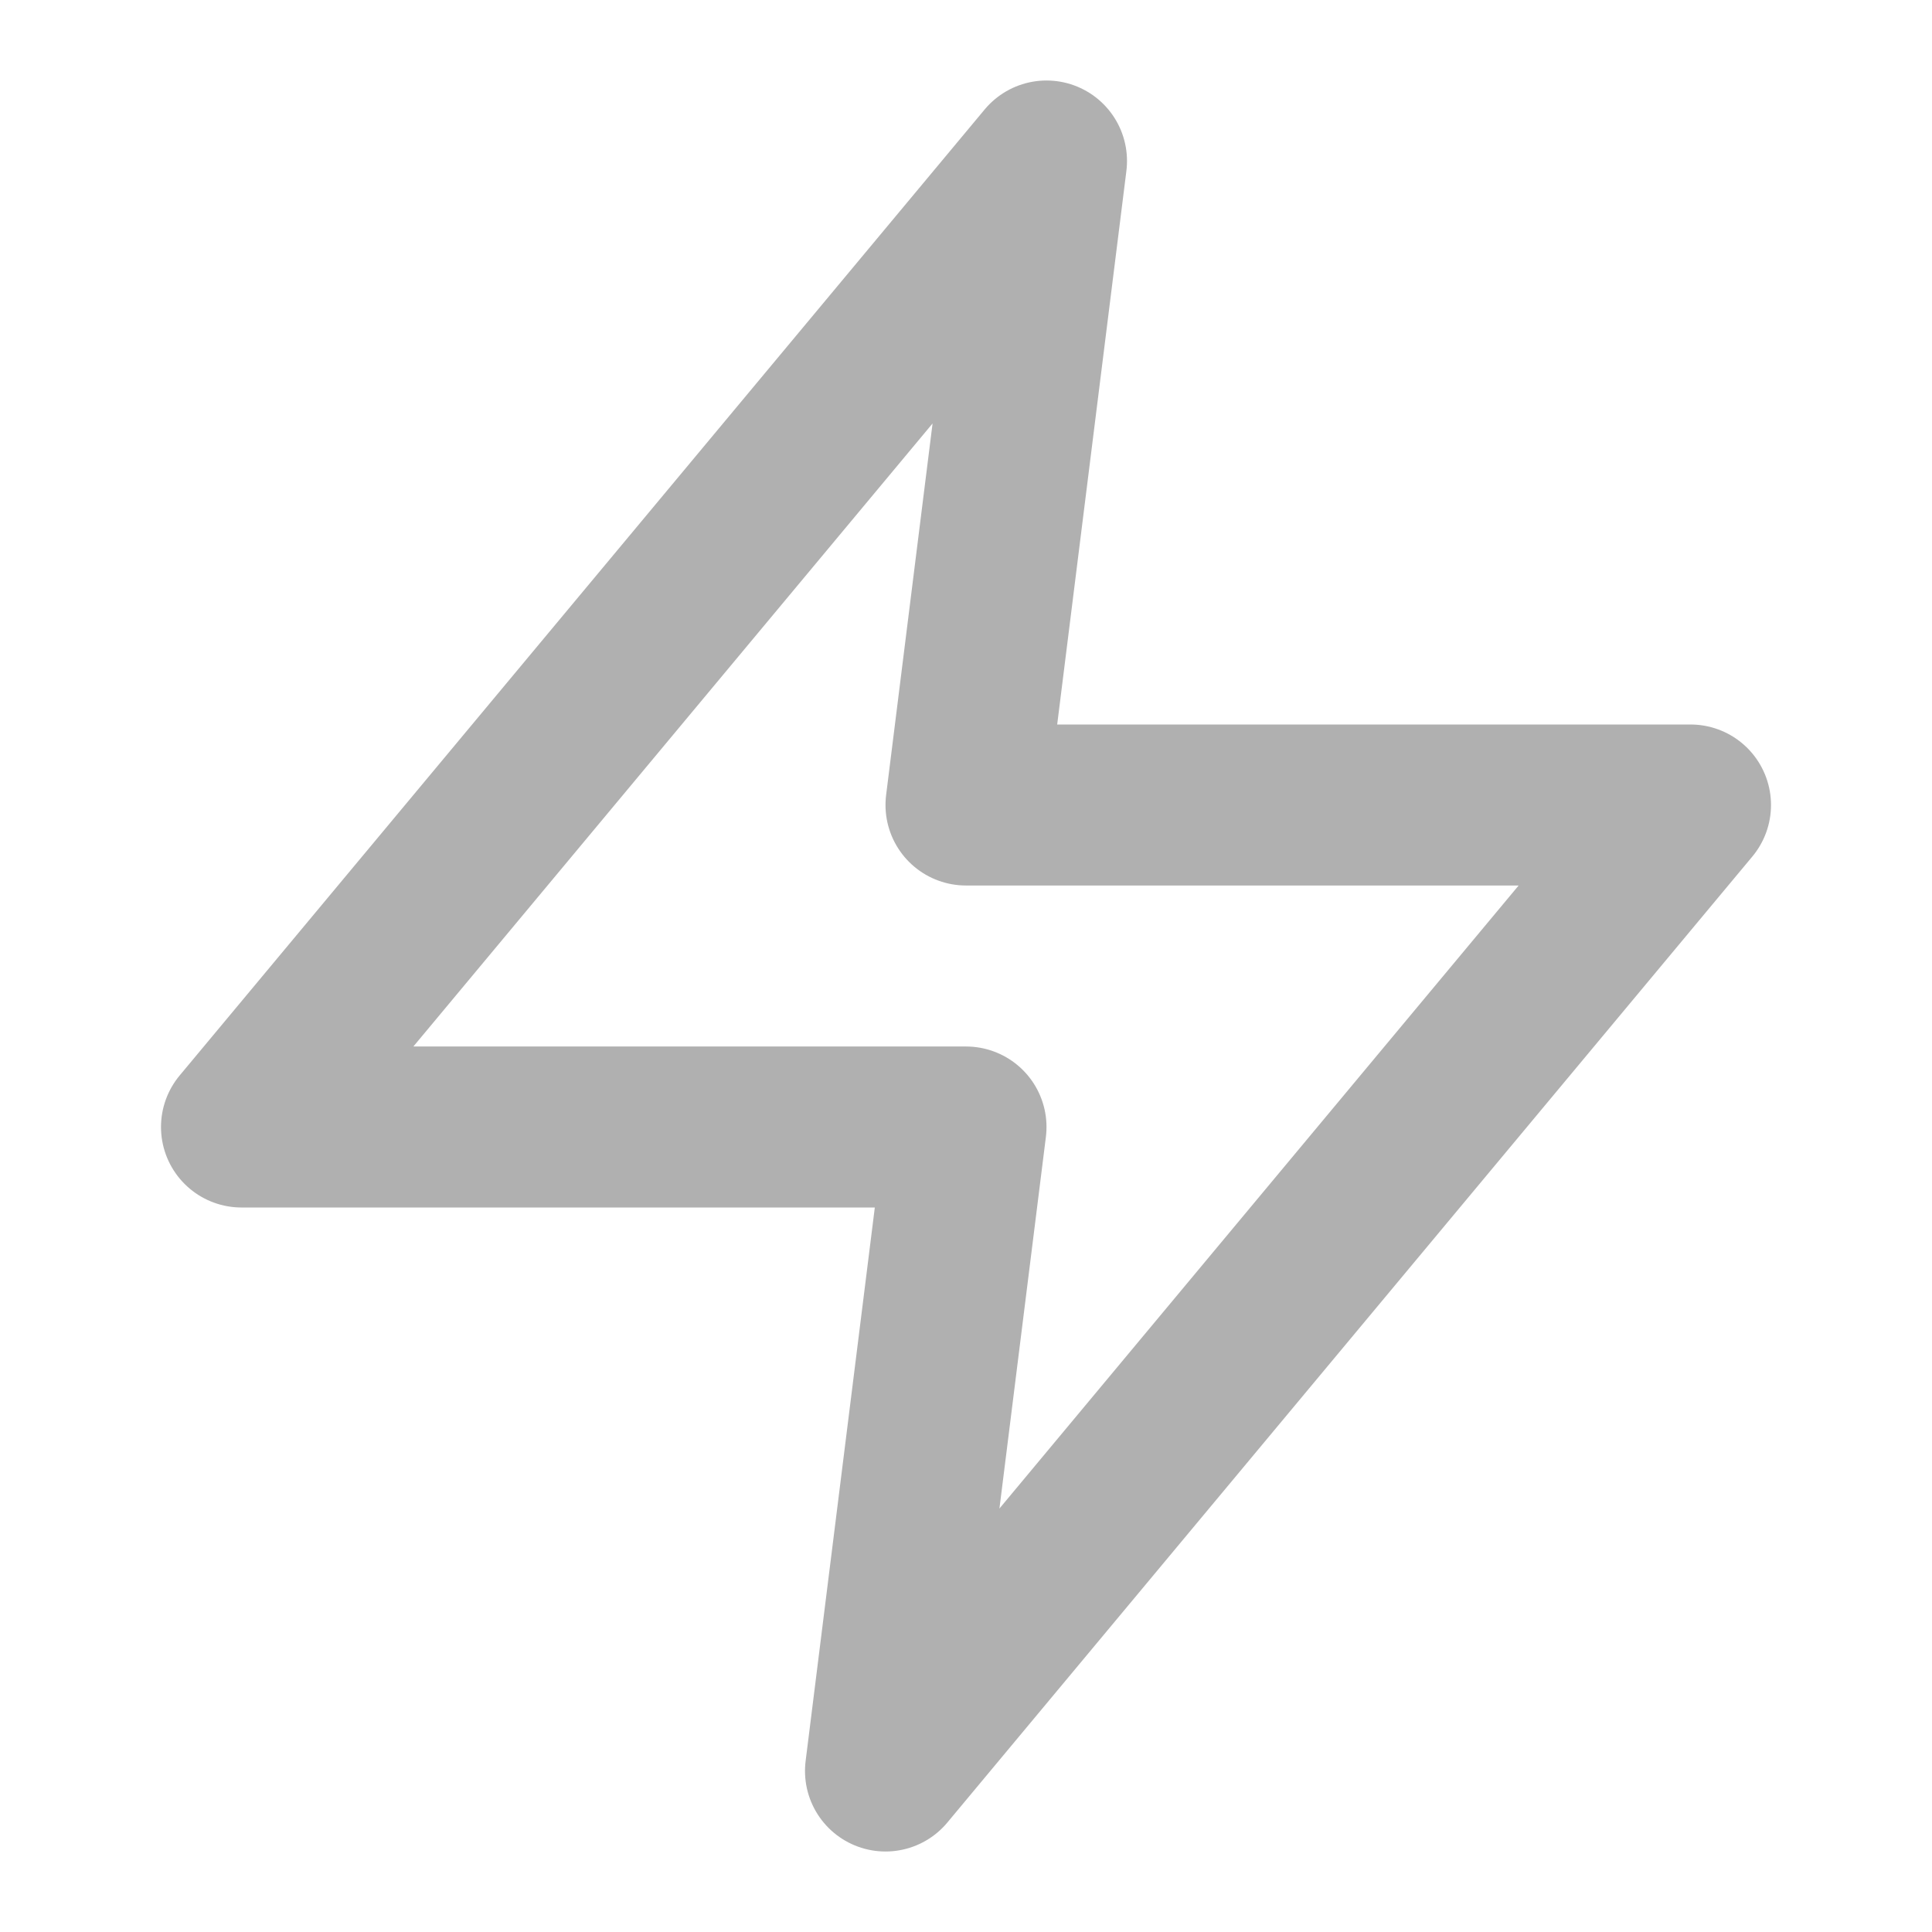
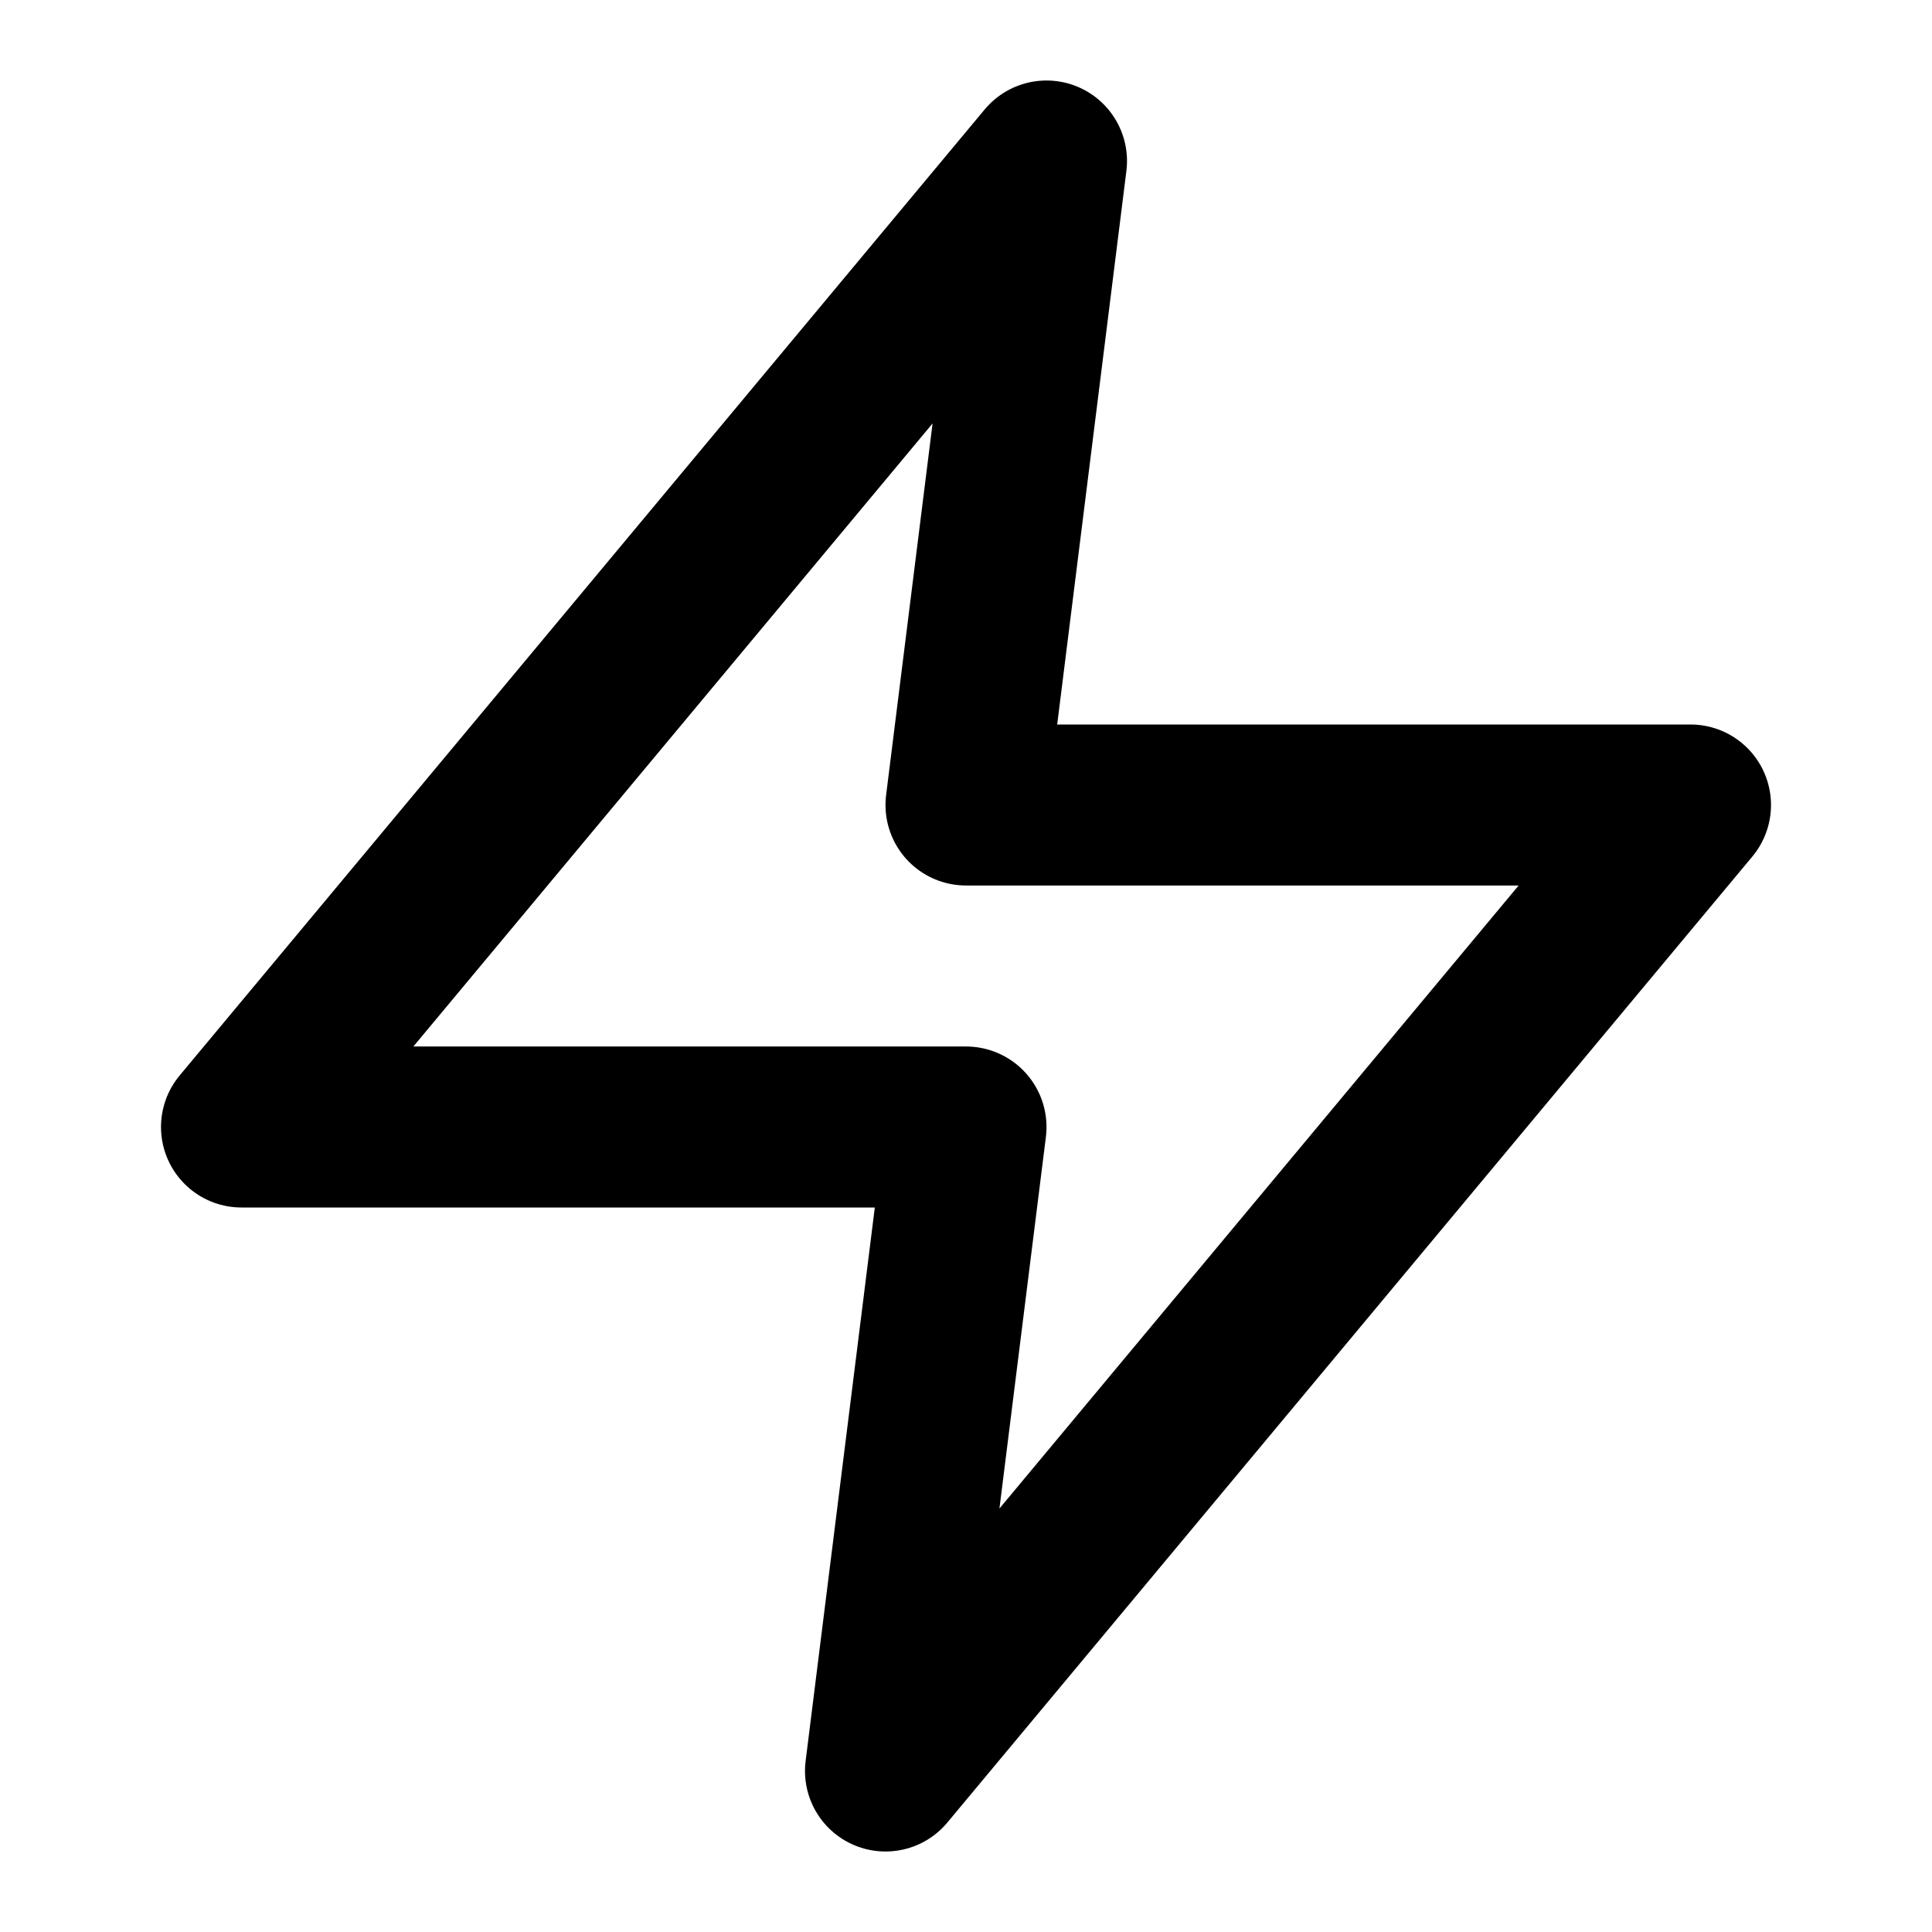
- <svg xmlns="http://www.w3.org/2000/svg" width="24" height="24" viewBox="0 0 24 24" fill="none" stroke="#b0b0b0" stroke-width="2" stroke-linecap="round" stroke-linejoin="round" class="feather feather-zap">
+ <svg xmlns="http://www.w3.org/2000/svg" width="24" height="24" viewBox="0 0 24 24" fill="none" stroke="#000000" stroke-width="2" stroke-linecap="round" stroke-linejoin="round" class="feather feather-zap">
  <polygon points="13 2 3 14 12 14 11 22 21 10 12 10 13 2" />
</svg>
